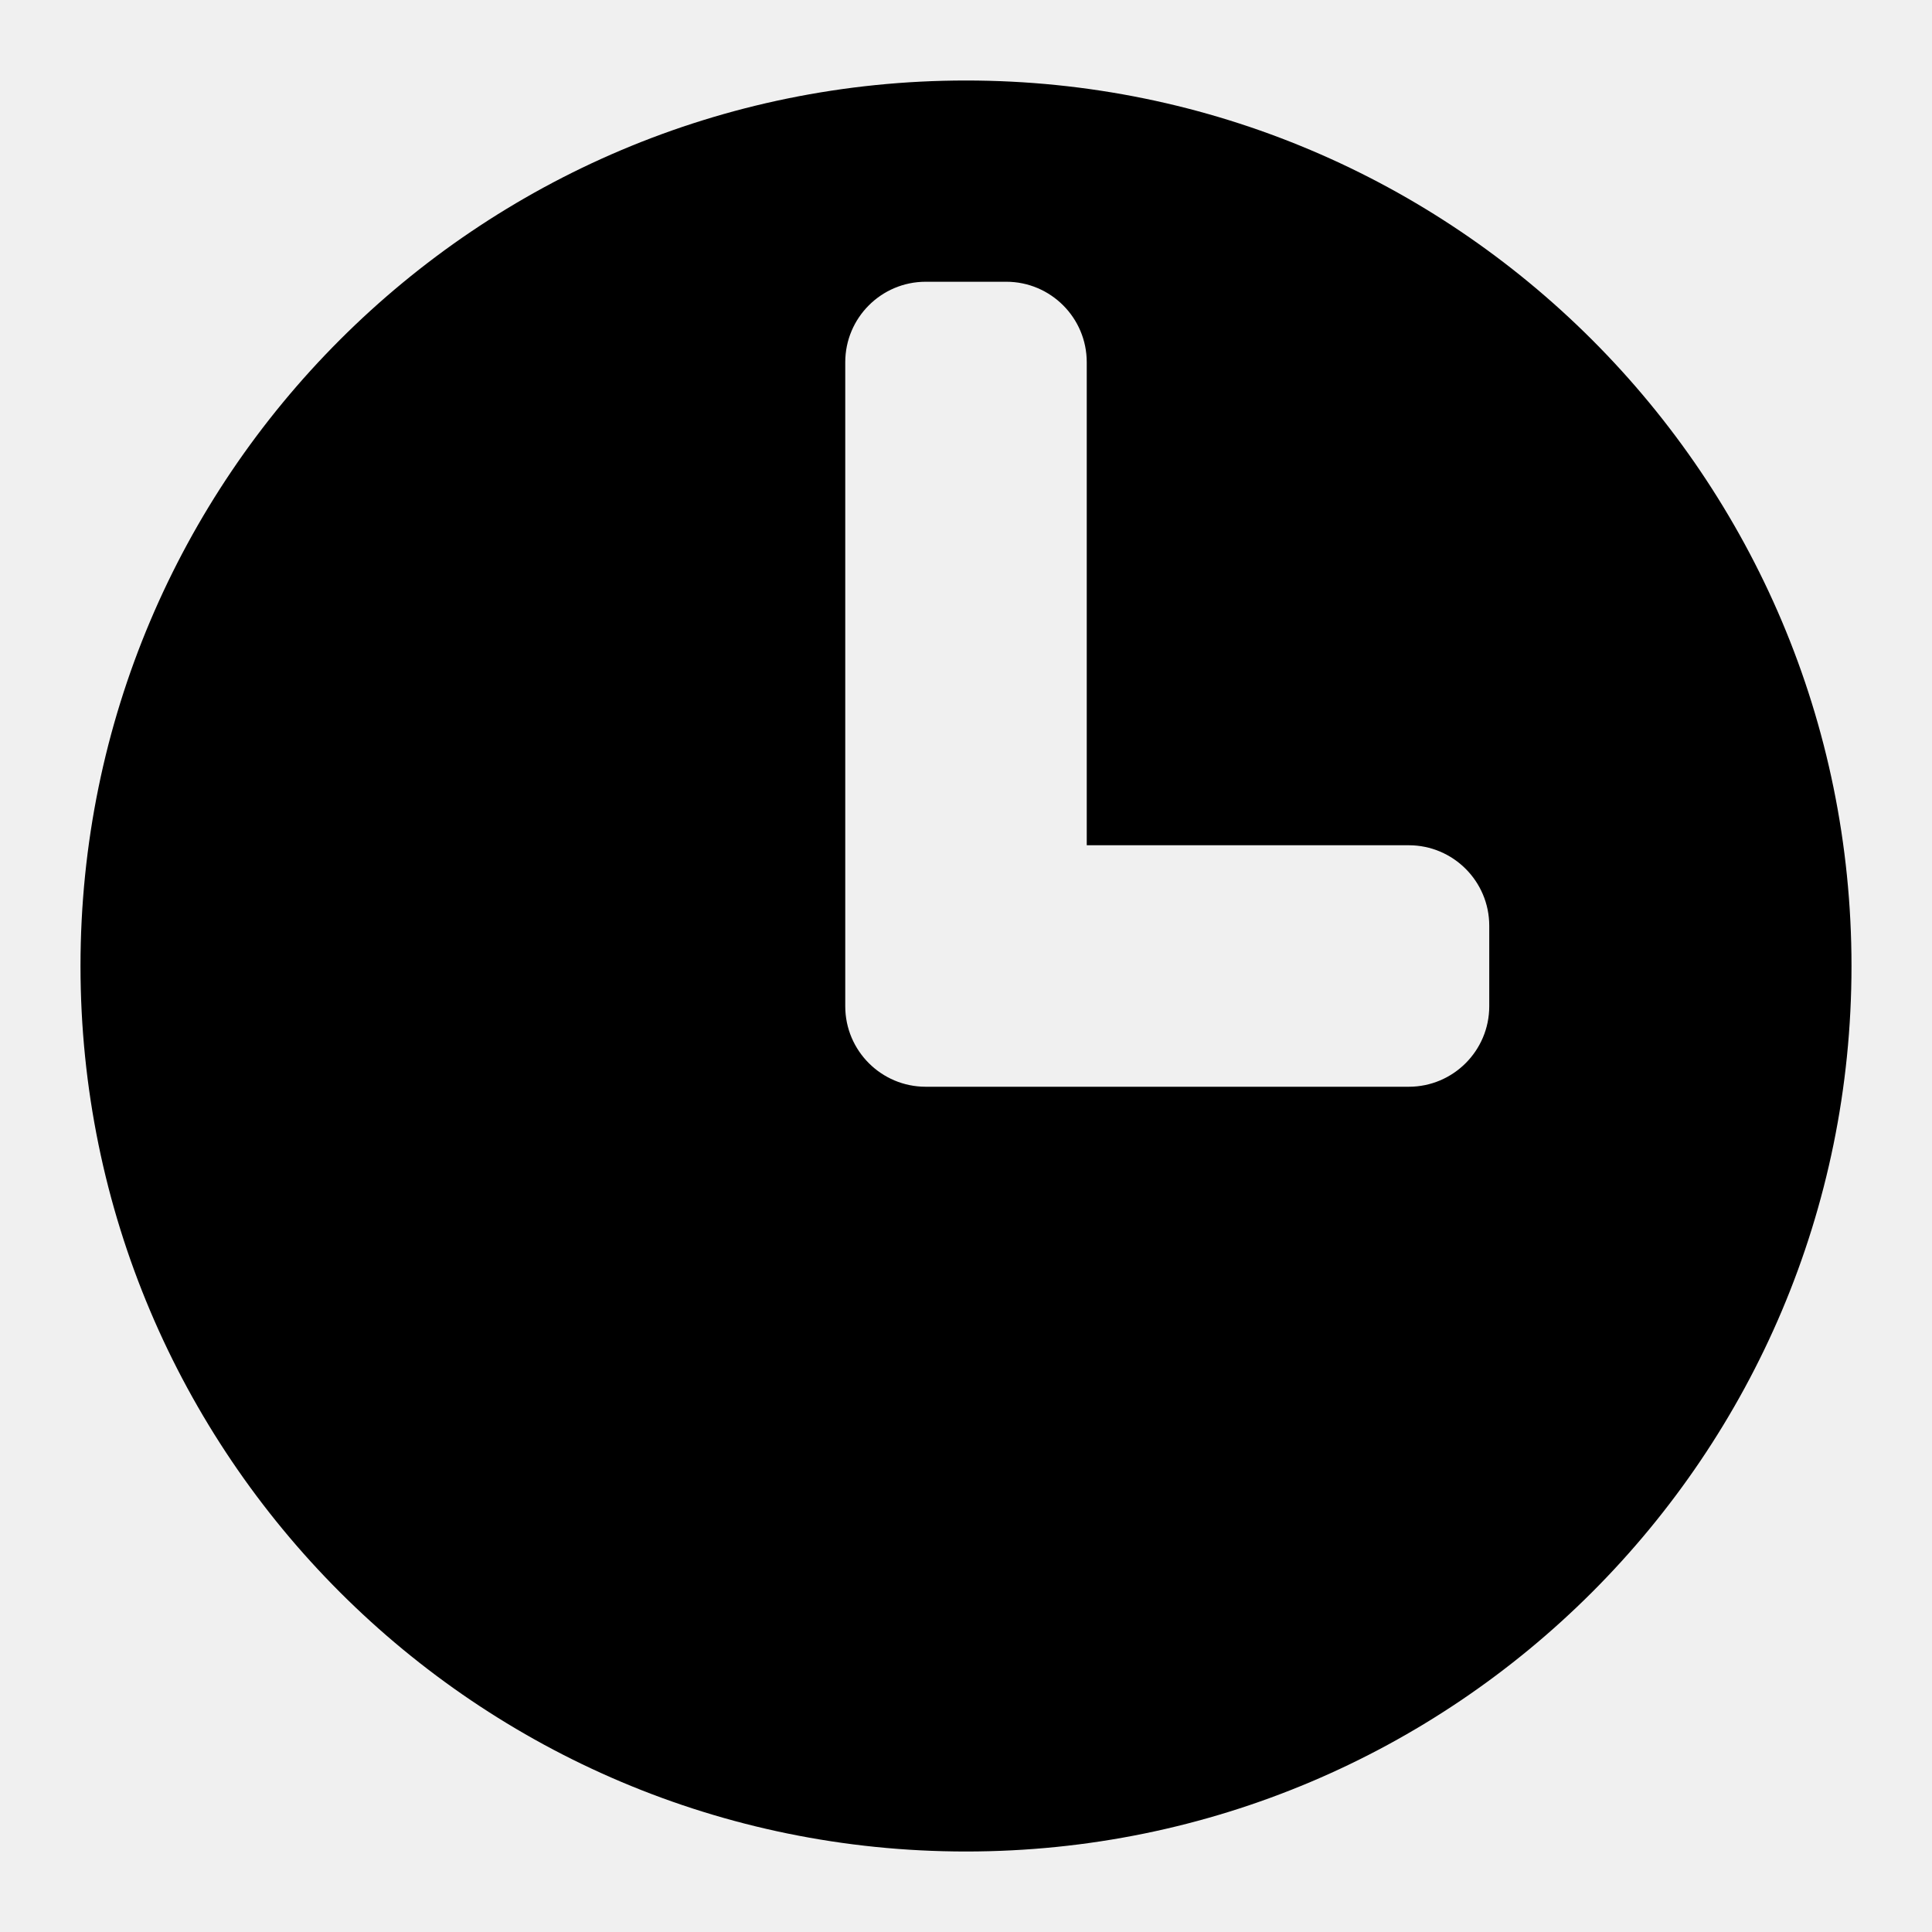
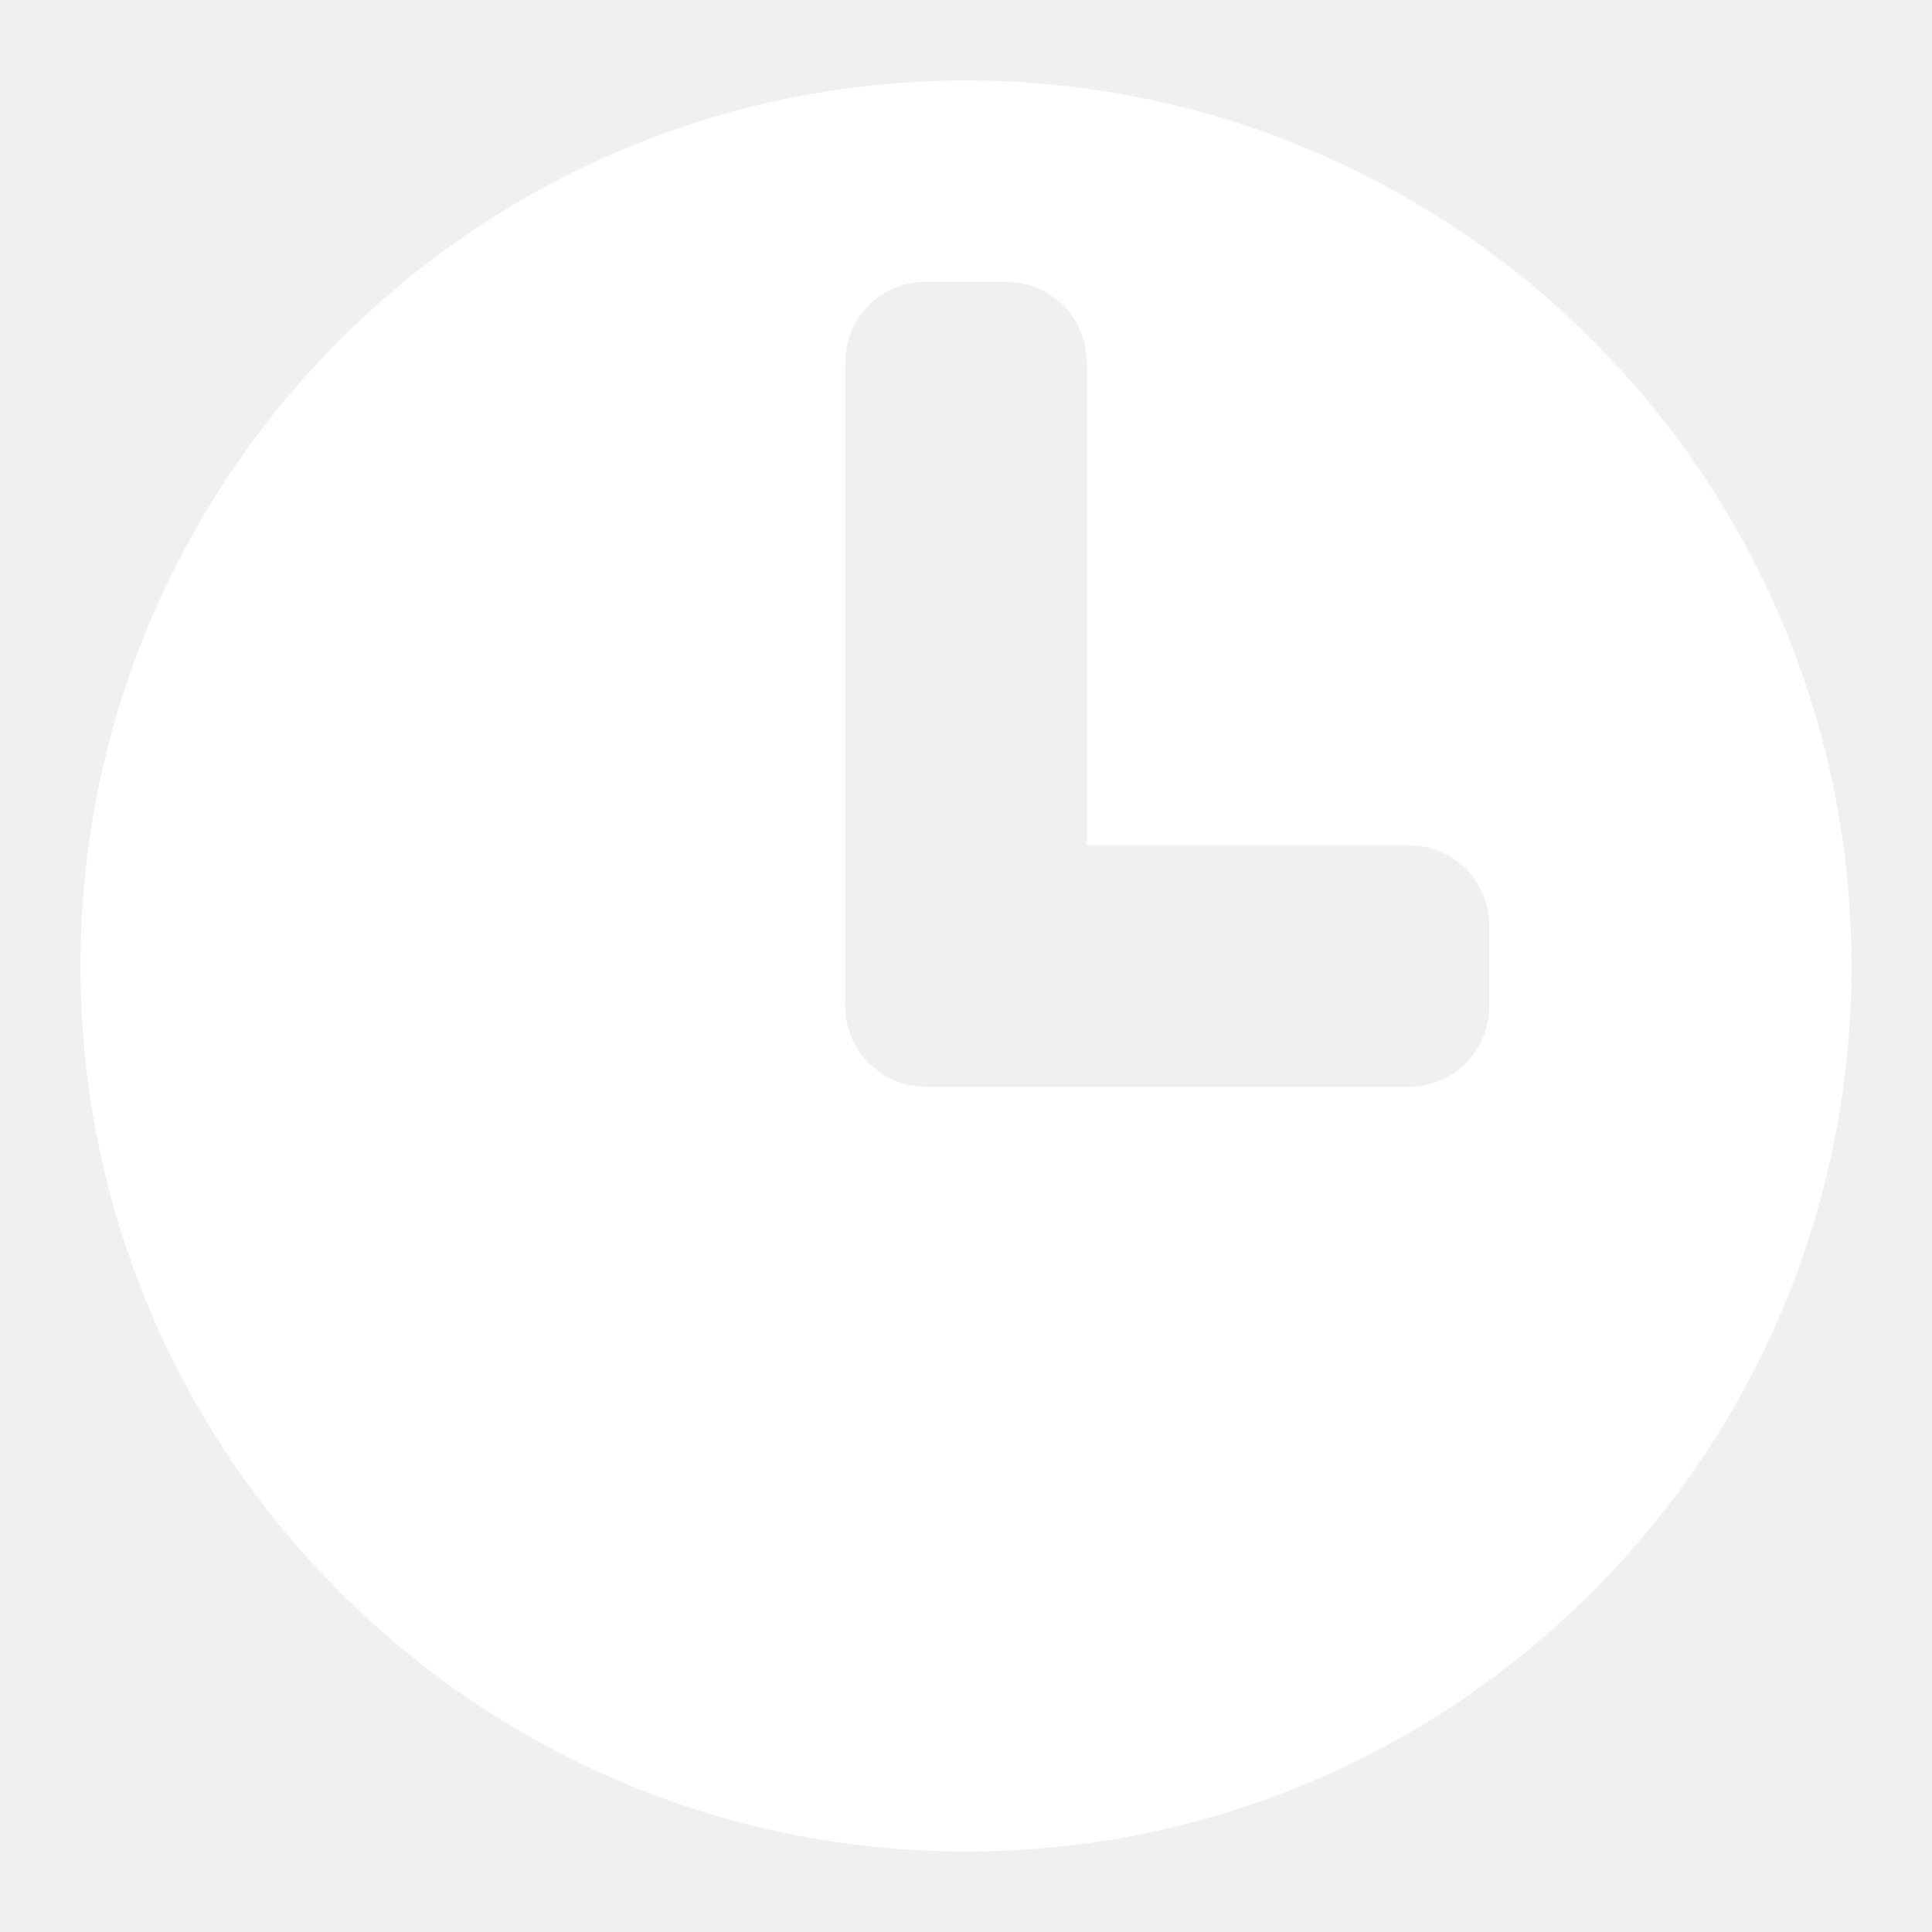
- <svg xmlns="http://www.w3.org/2000/svg" width="800px" height="800px" viewBox="0 0 24 24" fill="none">
-   <path fill-rule="evenodd" clip-rule="evenodd" d="M1 12C1 5.925 5.925 1 12 1C18.075 1 23 5.925 23 12C23 18.075 18.075 23 12 23C5.925 23 1 18.075 1 12ZM17.5 13.5C18.052 13.5 18.5 13.052 18.5 12.5V11.5C18.5 10.948 18.052 10.5 17.5 10.5H13.5V4.5C13.5 3.948 13.052 3.5 12.5 3.5H11.5C10.948 3.5 10.5 3.948 10.5 4.5V12.5C10.5 13.052 10.948 13.5 11.5 13.5H17.5Z" fill="#000000" />
+ <svg xmlns="http://www.w3.org/2000/svg" style="fill: white" width="800px" height="800px" viewBox="0 0 24 24">
+   <path fill-rule="evenodd" clip-rule="evenodd" d="M1 12C1 5.925 5.925 1 12 1C18.075 1 23 5.925 23 12C23 18.075 18.075 23 12 23C5.925 23 1 18.075 1 12ZM17.5 13.5C18.052 13.5 18.5 13.052 18.5 12.5V11.5C18.5 10.948 18.052 10.5 17.5 10.5H13.5V4.5C13.5 3.948 13.052 3.5 12.5 3.5H11.5C10.948 3.5 10.5 3.948 10.5 4.5V12.5C10.5 13.052 10.948 13.5 11.5 13.5H17.5Z" />
</svg>
